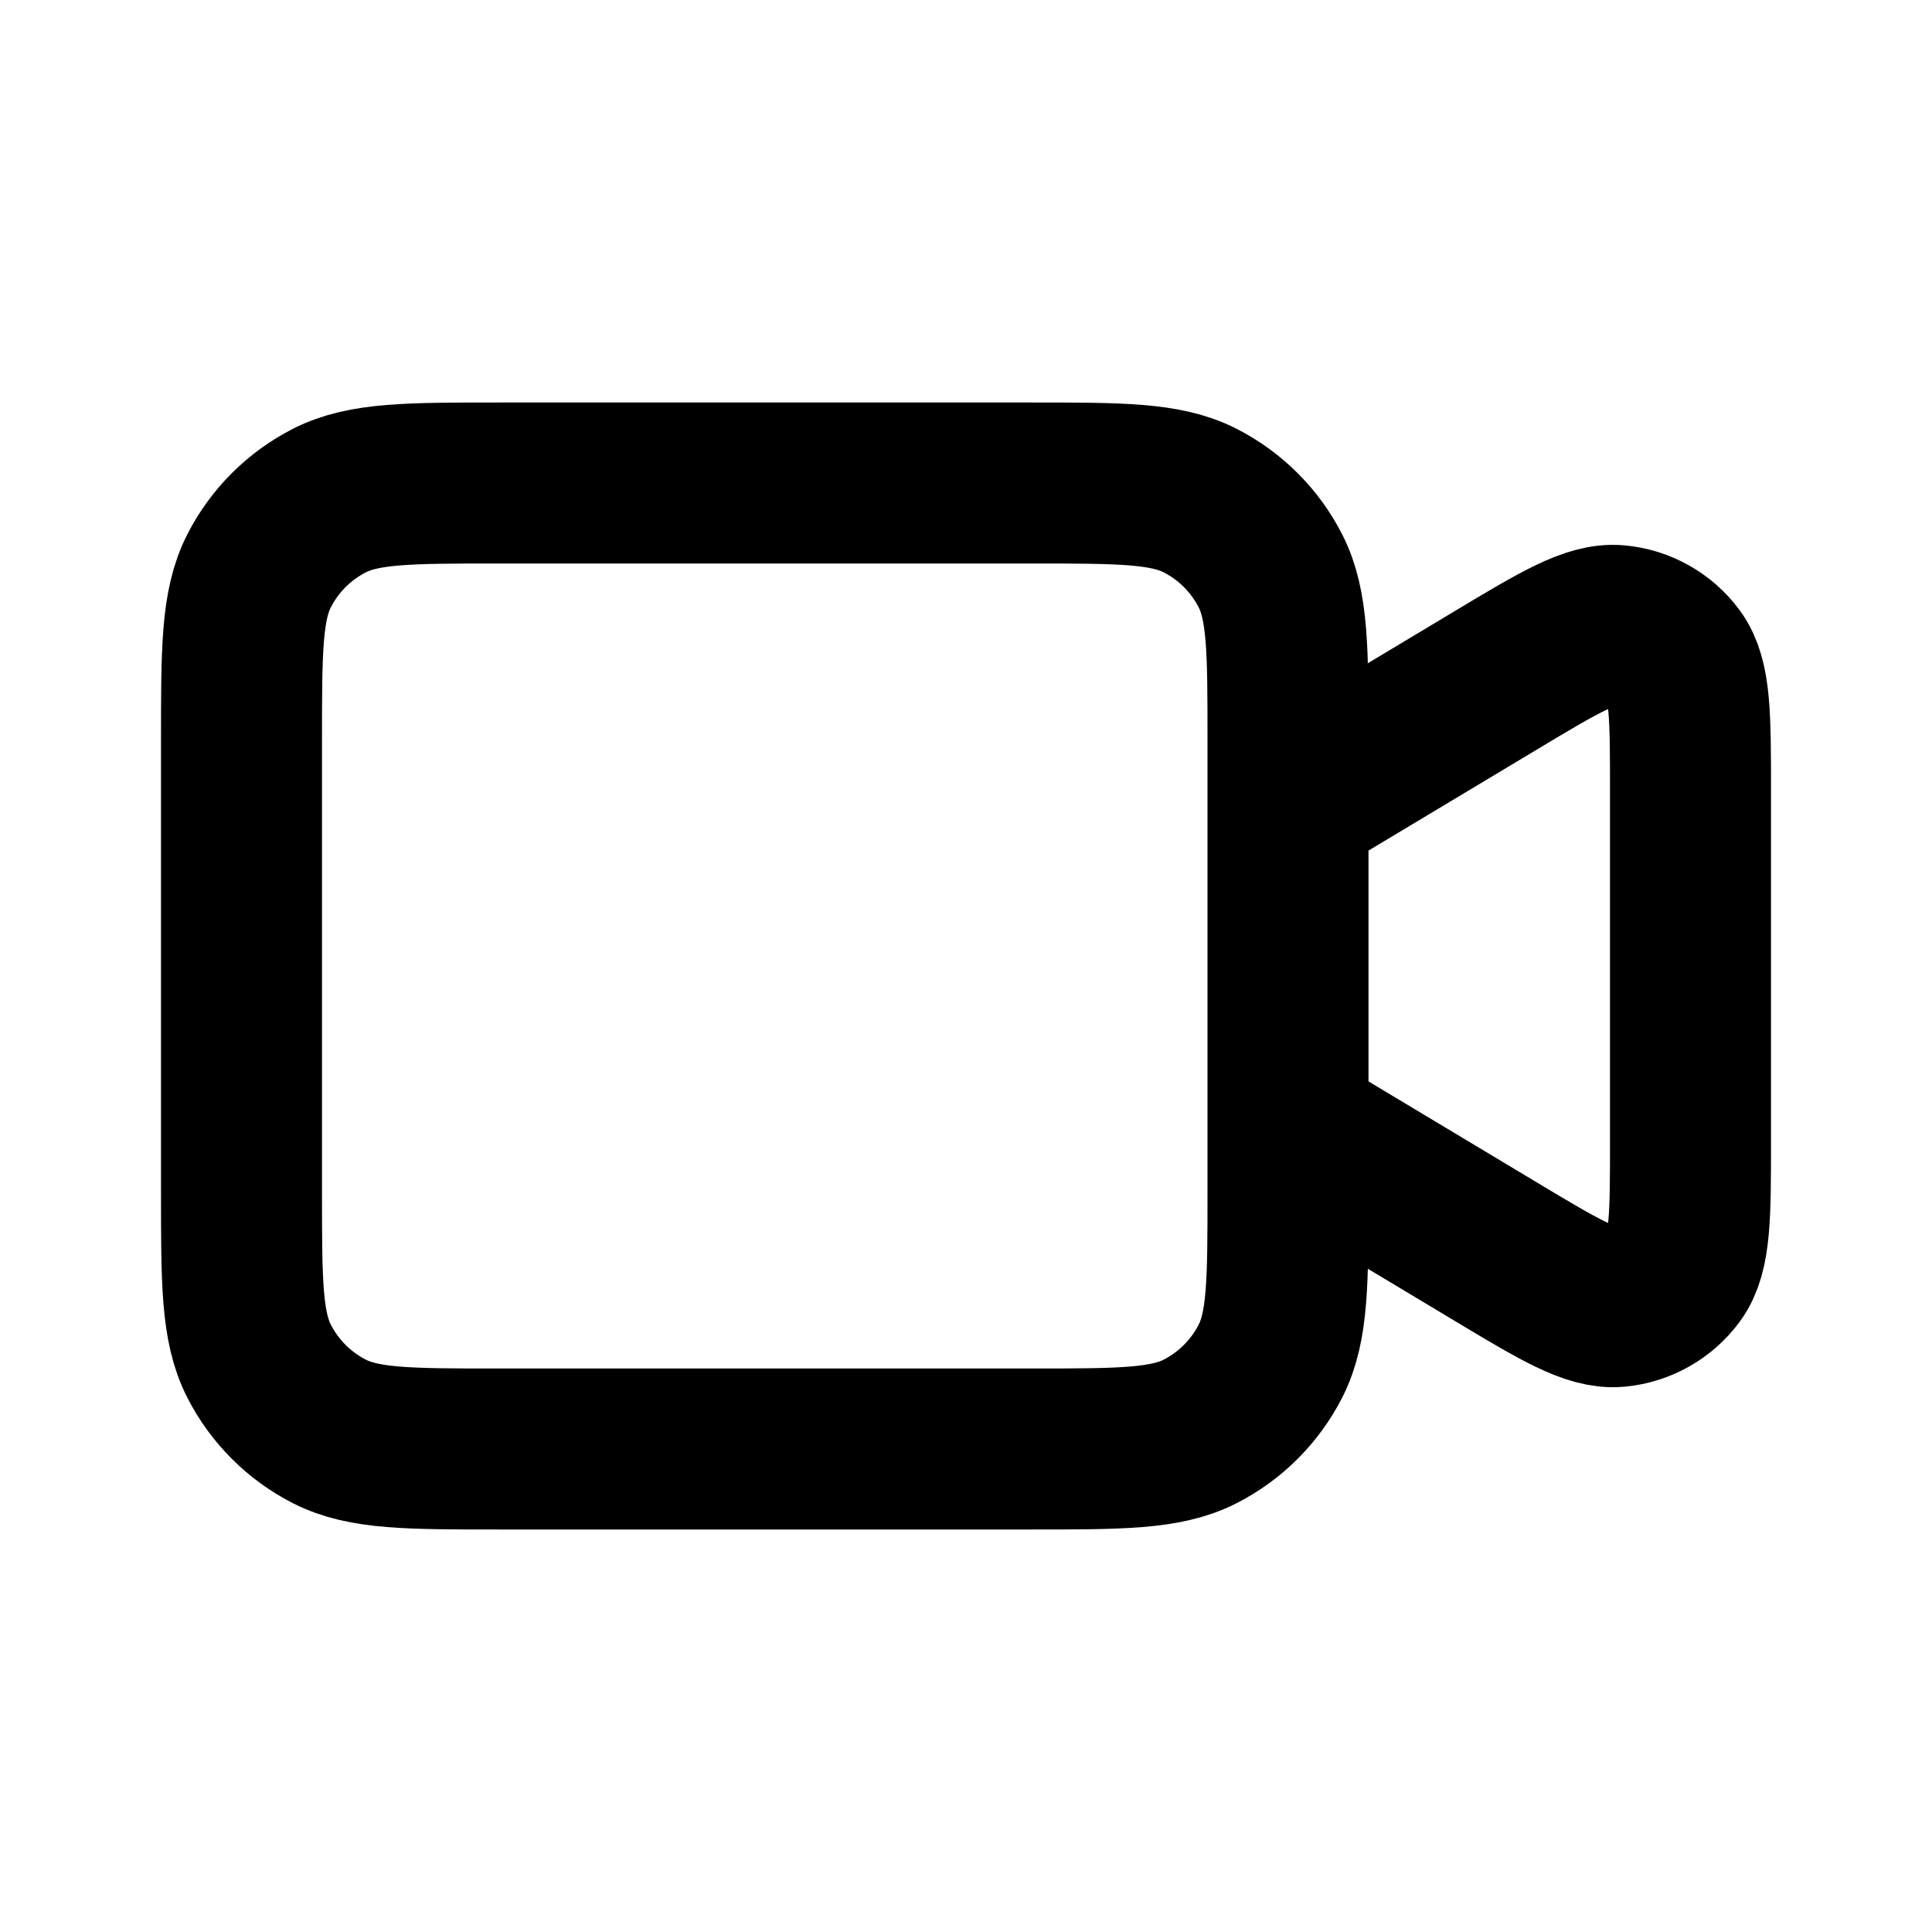
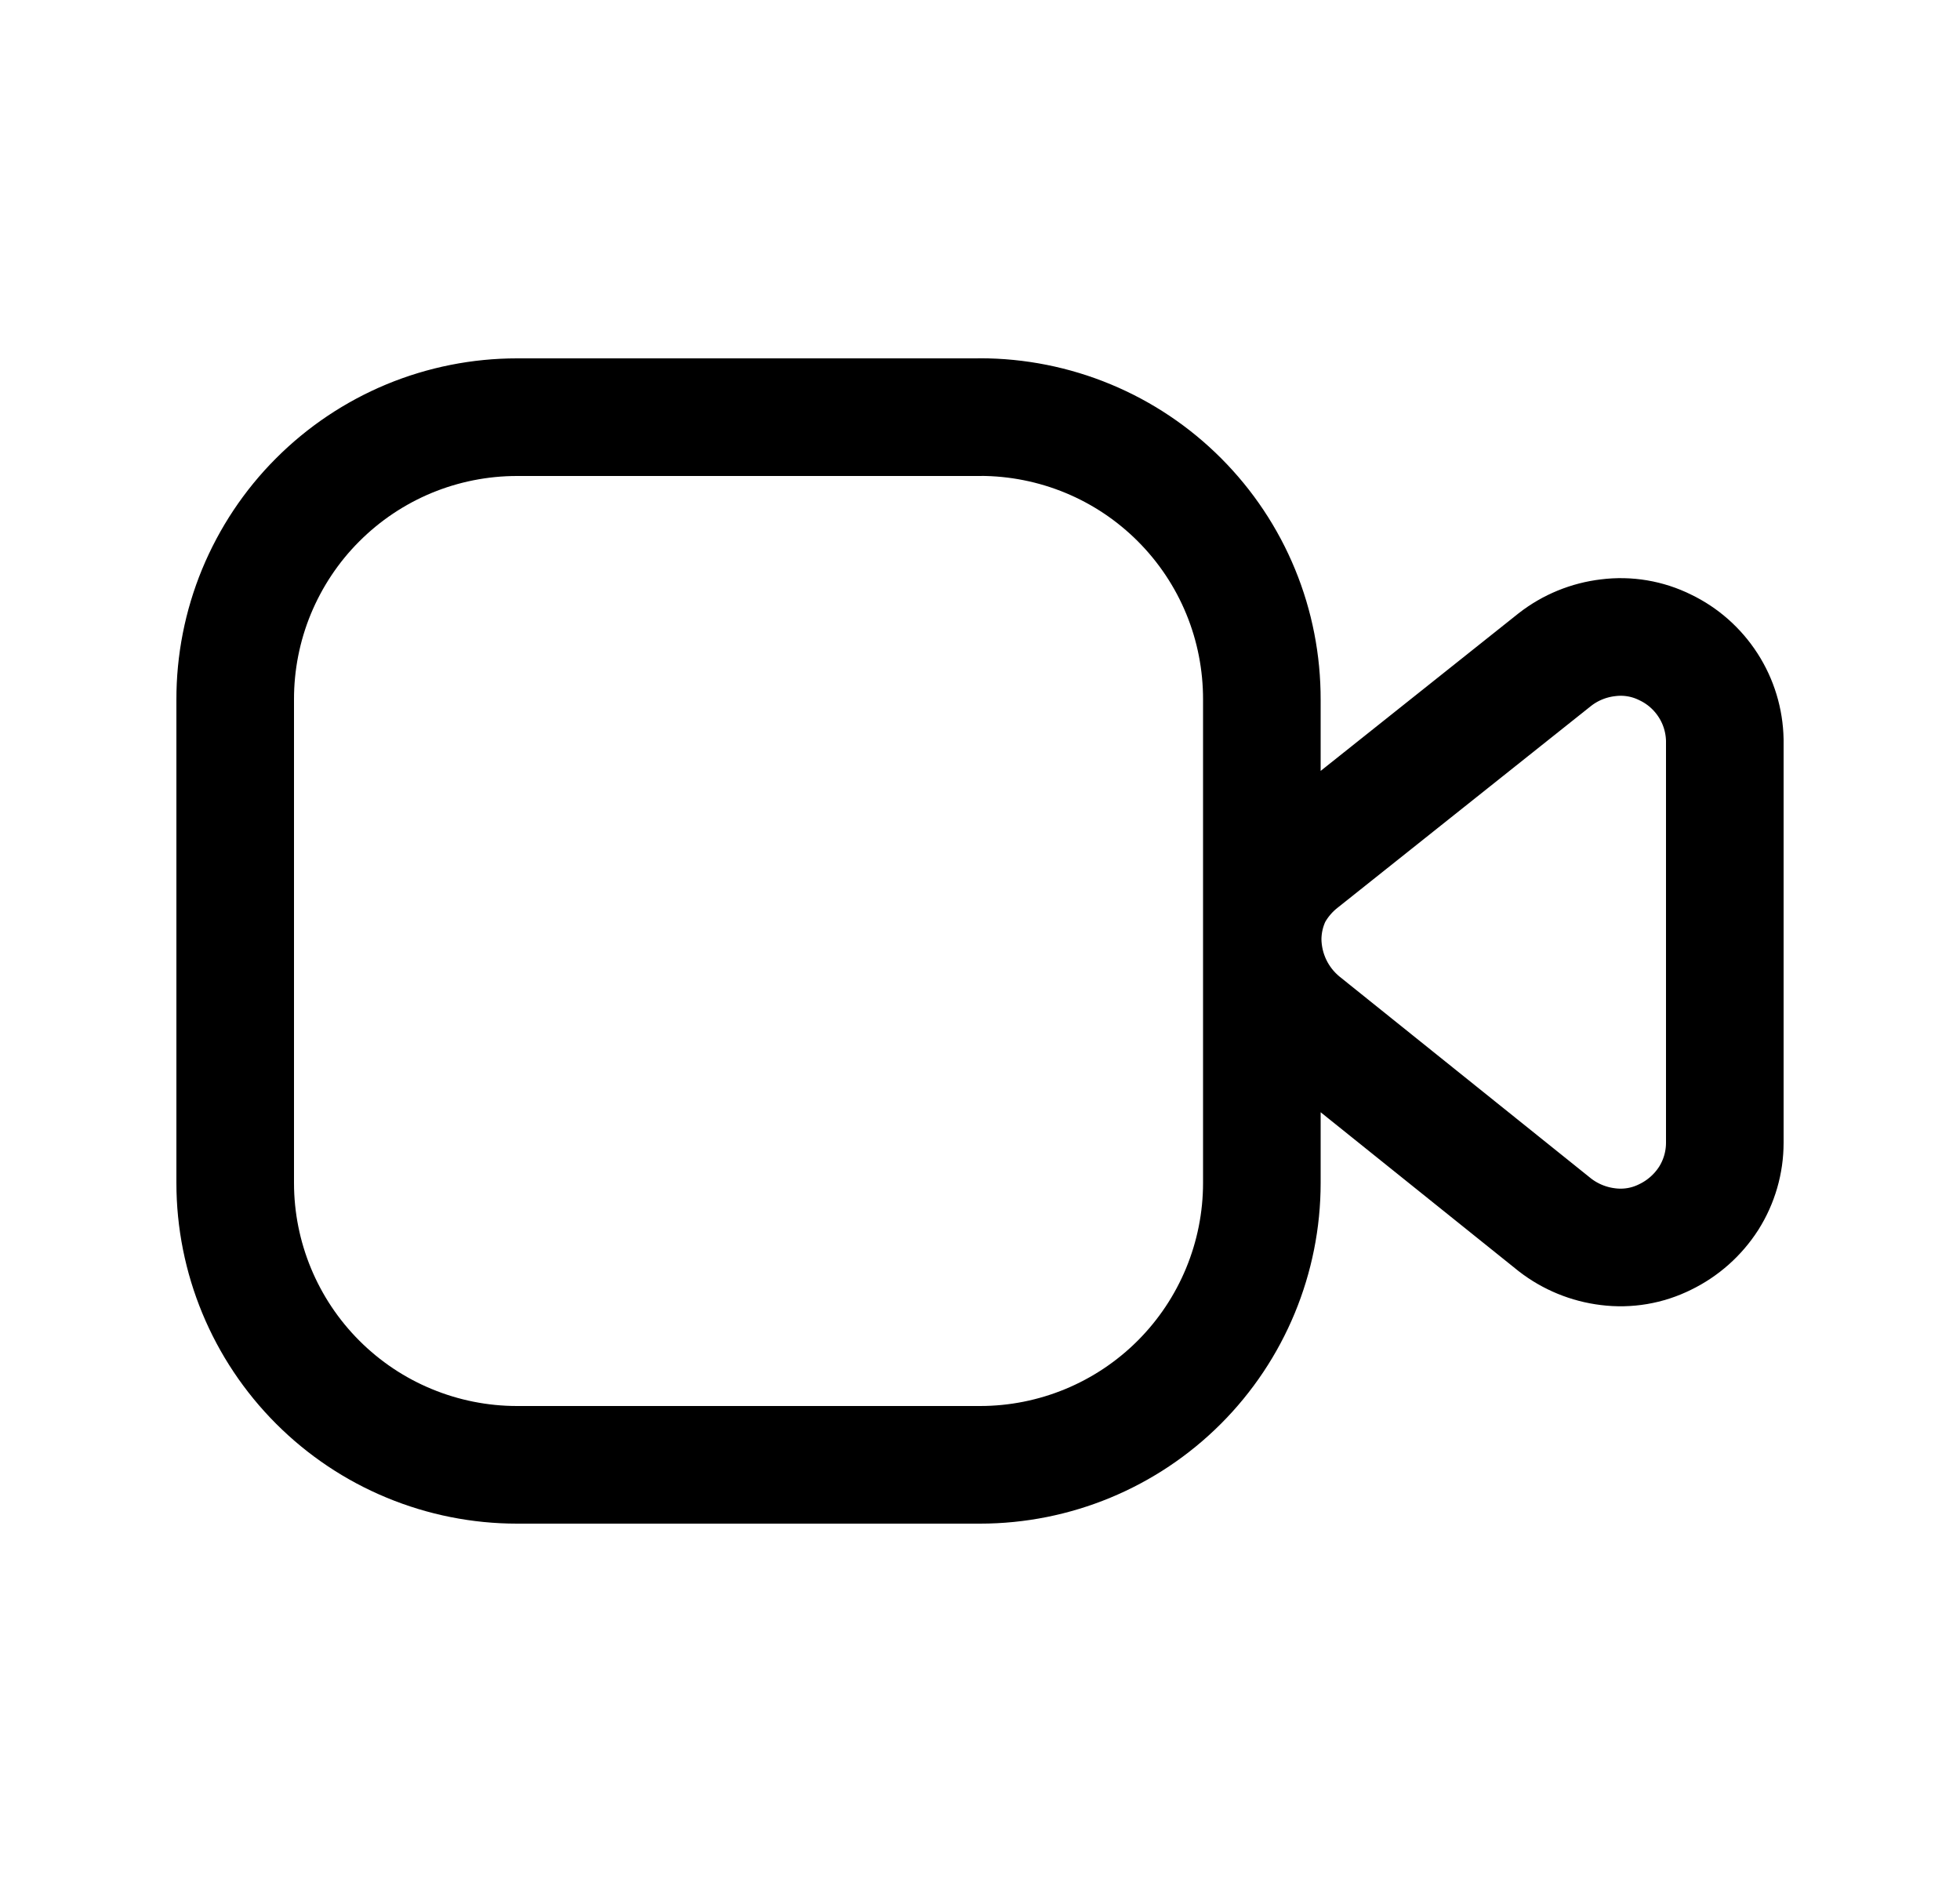
- <svg xmlns="http://www.w3.org/2000/svg" width="800px" height="800px" viewBox="0 0 24 24" fill="none">
-   <path d="M16 10L18.577 8.454C19.37 7.978 19.767 7.74 20.093 7.771C20.377 7.797 20.637 7.944 20.806 8.174C21 8.438 21 8.901 21 9.826V14.174C21 15.099 21 15.562 20.806 15.826C20.637 16.056 20.377 16.203 20.093 16.23C19.767 16.26 19.37 16.022 18.577 15.546L16 14M6.2 18H12.8C13.92 18 14.48 18 14.908 17.782C15.284 17.59 15.59 17.284 15.782 16.908C16 16.48 16 15.92 16 14.8V9.2C16 8.08 16 7.52 15.782 7.092C15.59 6.716 15.284 6.41 14.908 6.218C14.48 6 13.92 6 12.8 6H6.2C5.08 6 4.52 6 4.092 6.218C3.716 6.41 3.41 6.716 3.218 7.092C3 7.52 3 8.08 3 9.2V14.8C3 15.92 3 16.48 3.218 16.908C3.41 17.284 3.716 17.59 4.092 17.782C4.52 18 5.08 18 6.2 18Z" stroke="#000000" stroke-width="2" stroke-linecap="round" stroke-linejoin="round" />
+ <svg xmlns="http://www.w3.org/2000/svg" width="25" height="24" viewBox="0 0 25 24" fill="none">
+   <path d="M12.5 5.32H6.595C6.122 5.32 5.654 5.413 5.217 5.594C4.781 5.775 4.384 6.041 4.05 6.376C3.716 6.71 3.452 7.108 3.271 7.545C3.091 7.982 2.999 8.45 3 8.923V15.085C3 16.038 3.379 16.953 4.053 17.627C4.387 17.961 4.783 18.226 5.219 18.406C5.655 18.587 6.123 18.68 6.595 18.68H12.5C13.454 18.68 14.368 18.301 15.042 17.627C15.716 16.953 16.095 16.038 16.095 15.085V8.924C16.096 8.451 16.005 7.982 15.825 7.545C15.645 7.107 15.38 6.71 15.046 6.375C14.712 6.04 14.315 5.774 13.878 5.593C13.441 5.412 12.973 5.319 12.5 5.319M22 9.438V14.573C22 14.823 21.929 15.069 21.795 15.281C21.659 15.493 21.467 15.664 21.24 15.774C21.014 15.887 20.76 15.93 20.51 15.898C20.263 15.868 20.029 15.772 19.833 15.62L16.608 13.032C16.453 12.904 16.328 12.745 16.241 12.564C16.154 12.383 16.108 12.185 16.105 11.985C16.105 11.785 16.15 11.588 16.238 11.41C16.33 11.242 16.456 11.095 16.608 10.978L19.833 8.411C20.029 8.258 20.264 8.162 20.511 8.133C20.761 8.101 21.015 8.144 21.24 8.256C21.464 8.363 21.653 8.531 21.787 8.739C21.922 8.948 21.995 9.19 22 9.438Z" stroke="black" stroke-width="1.5" stroke-linecap="round" stroke-linejoin="round" />
</svg>
